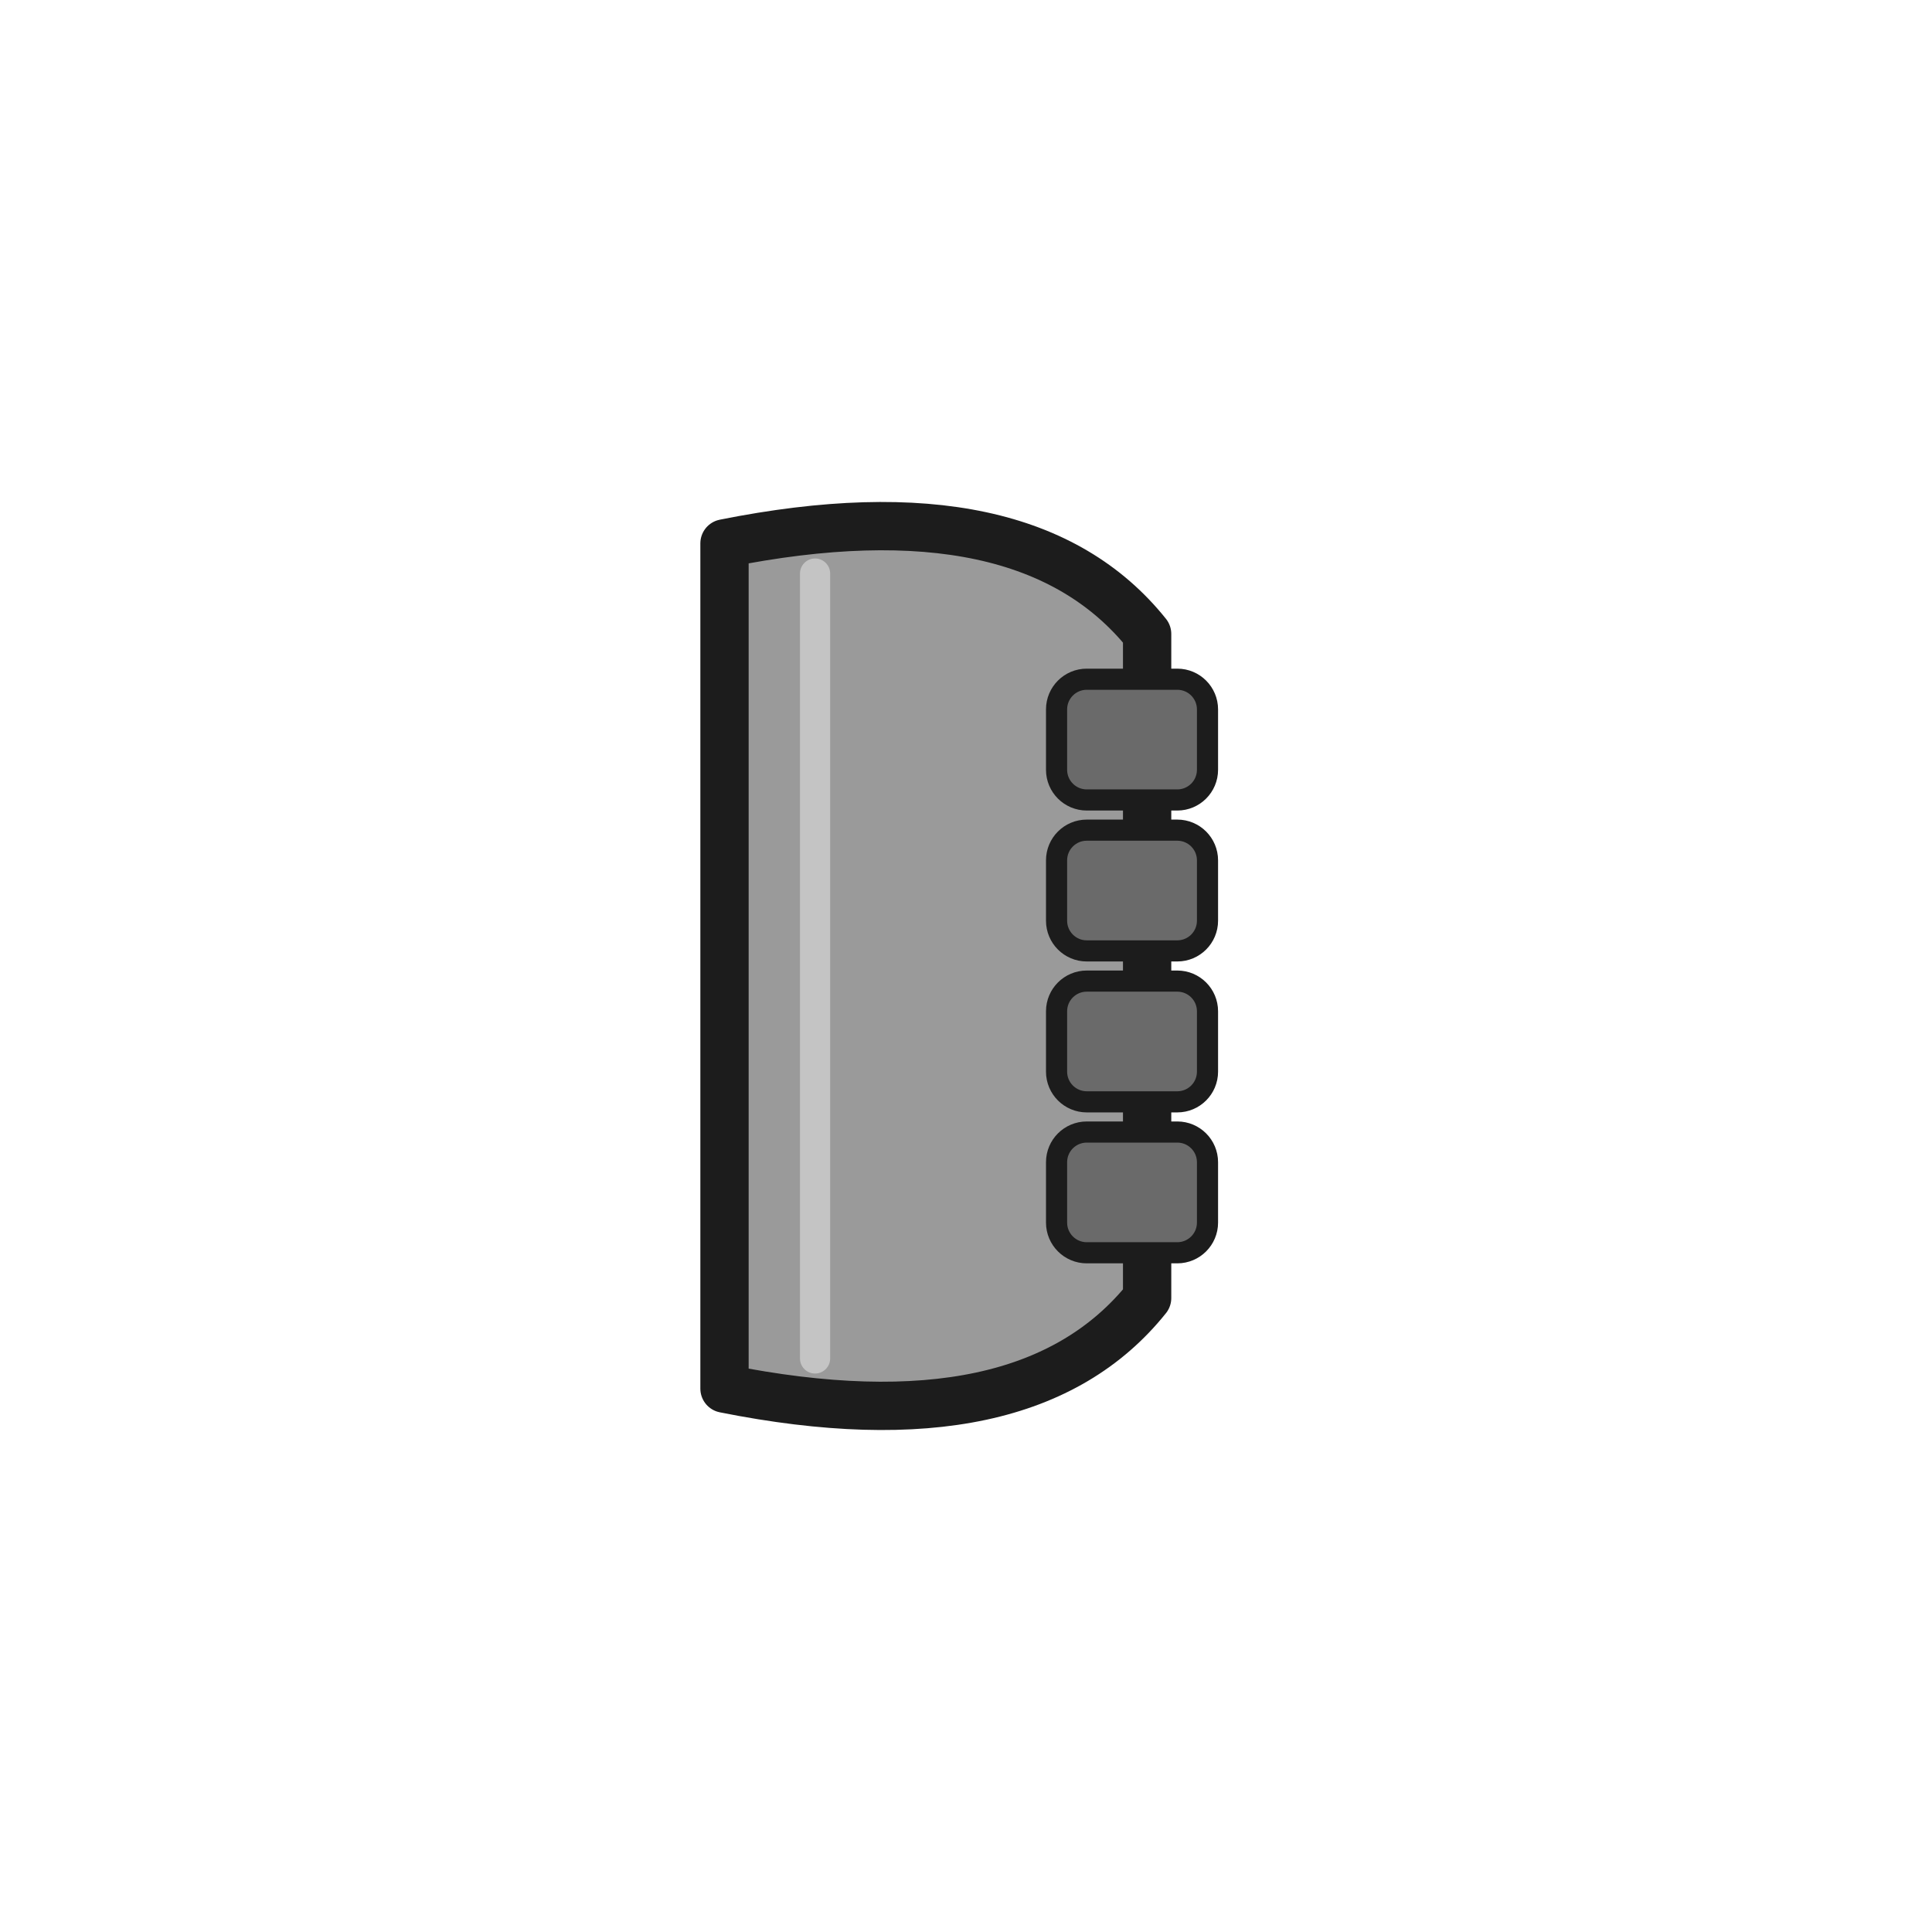
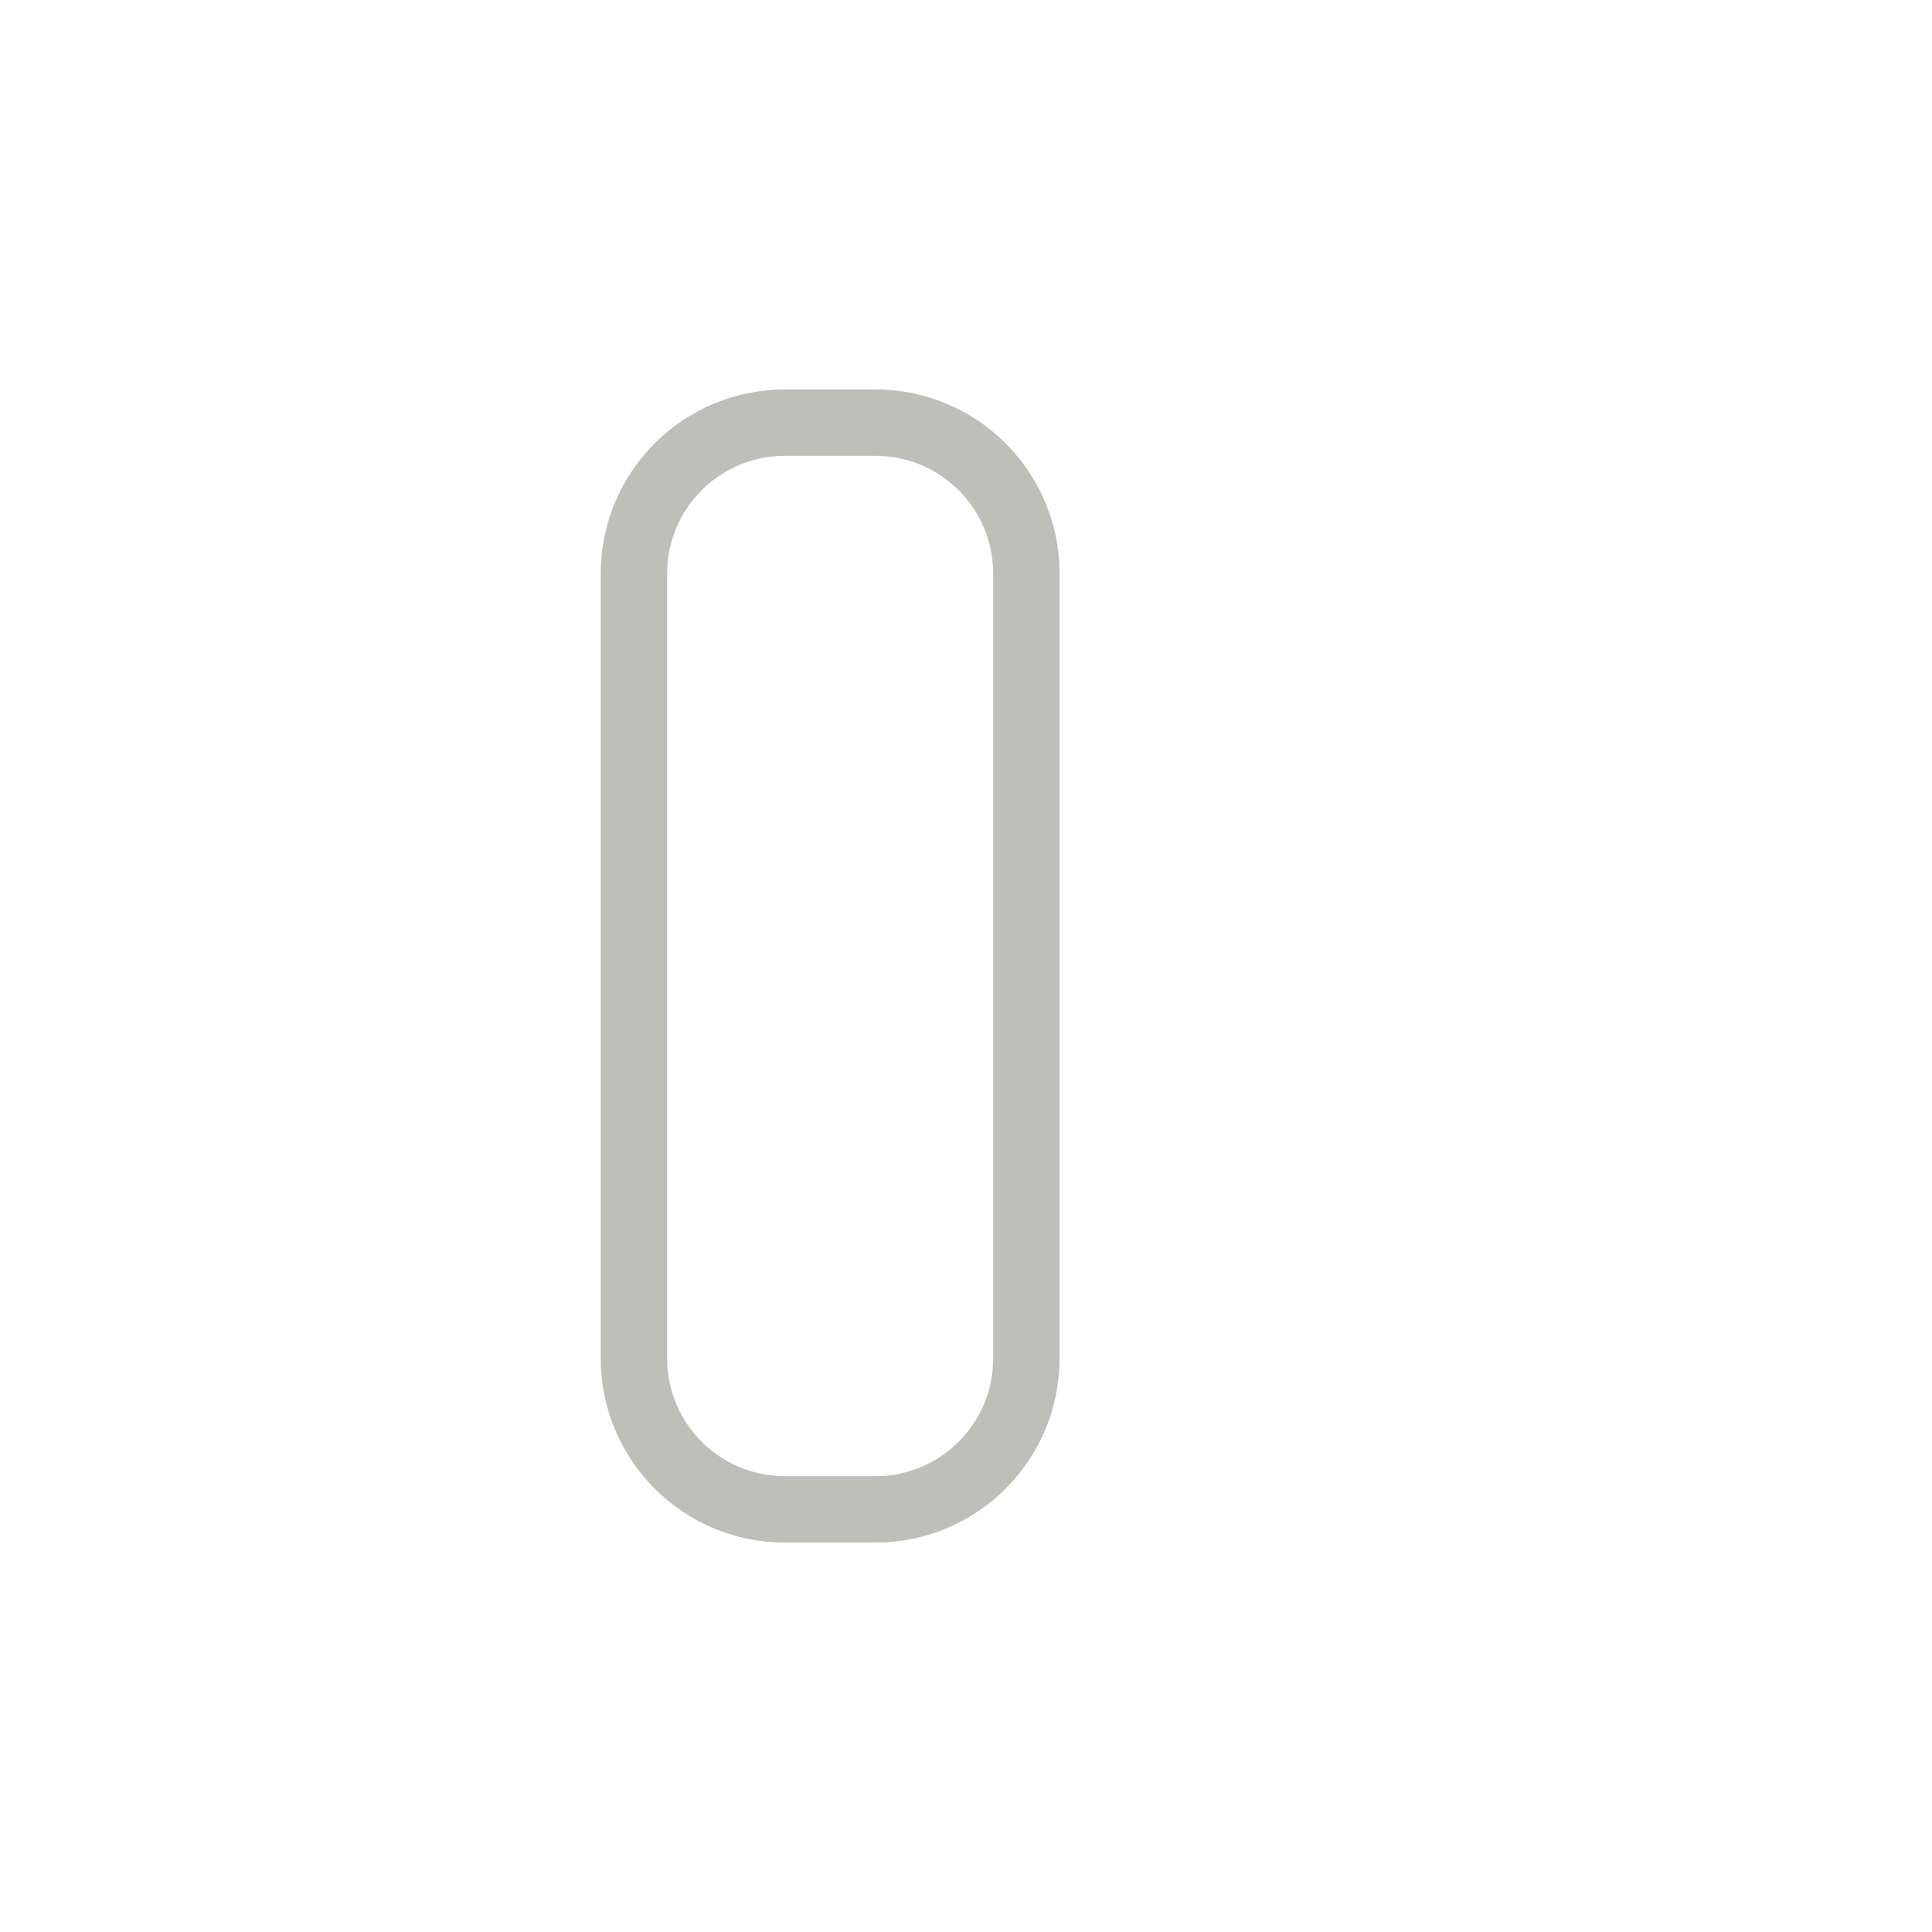
<svg xmlns="http://www.w3.org/2000/svg" width="64" height="64" viewBox="0 0 64 64">
-   <path d="M24.0,18.0 Q34.0,16.0 38.0,21.0 L38.0,43.0 Q34.0,48.0 24.0,46.0 Z" fill="#9a9a9a" stroke="#1c1c1c" stroke-width="1.6" stroke-linejoin="round" stroke-linecap="round" />
-   <rect x="35.0" y="22.5" width="5.0" height="4.0" rx="1" fill="#6a6a6a" stroke="#1c1c1c" stroke-width="0.7" stroke-linejoin="round" stroke-linecap="round" />
-   <rect x="35.0" y="27.5" width="5.0" height="4.0" rx="1" fill="#6a6a6a" stroke="#1c1c1c" stroke-width="0.7" stroke-linejoin="round" stroke-linecap="round" />
-   <rect x="35.0" y="32.5" width="5.0" height="4.0" rx="1" fill="#6a6a6a" stroke="#1c1c1c" stroke-width="0.7" stroke-linejoin="round" stroke-linecap="round" />
-   <rect x="35.0" y="37.5" width="5.0" height="4.0" rx="1" fill="#6a6a6a" stroke="#1c1c1c" stroke-width="0.7" stroke-linejoin="round" stroke-linecap="round" />
-   <line x1="27.0" y1="19.0" x2="27.0" y2="45.0" stroke="#c4c4c4" stroke-width="1.0" stroke-linejoin="round" stroke-linecap="round" />
+   <rect x="21.0" y="14.0" width="13.0" height="36.0" rx="5" fill="none" stroke="#bfbfba" stroke-width="2.2" stroke-linejoin="round" stroke-linecap="round" />
</svg>
